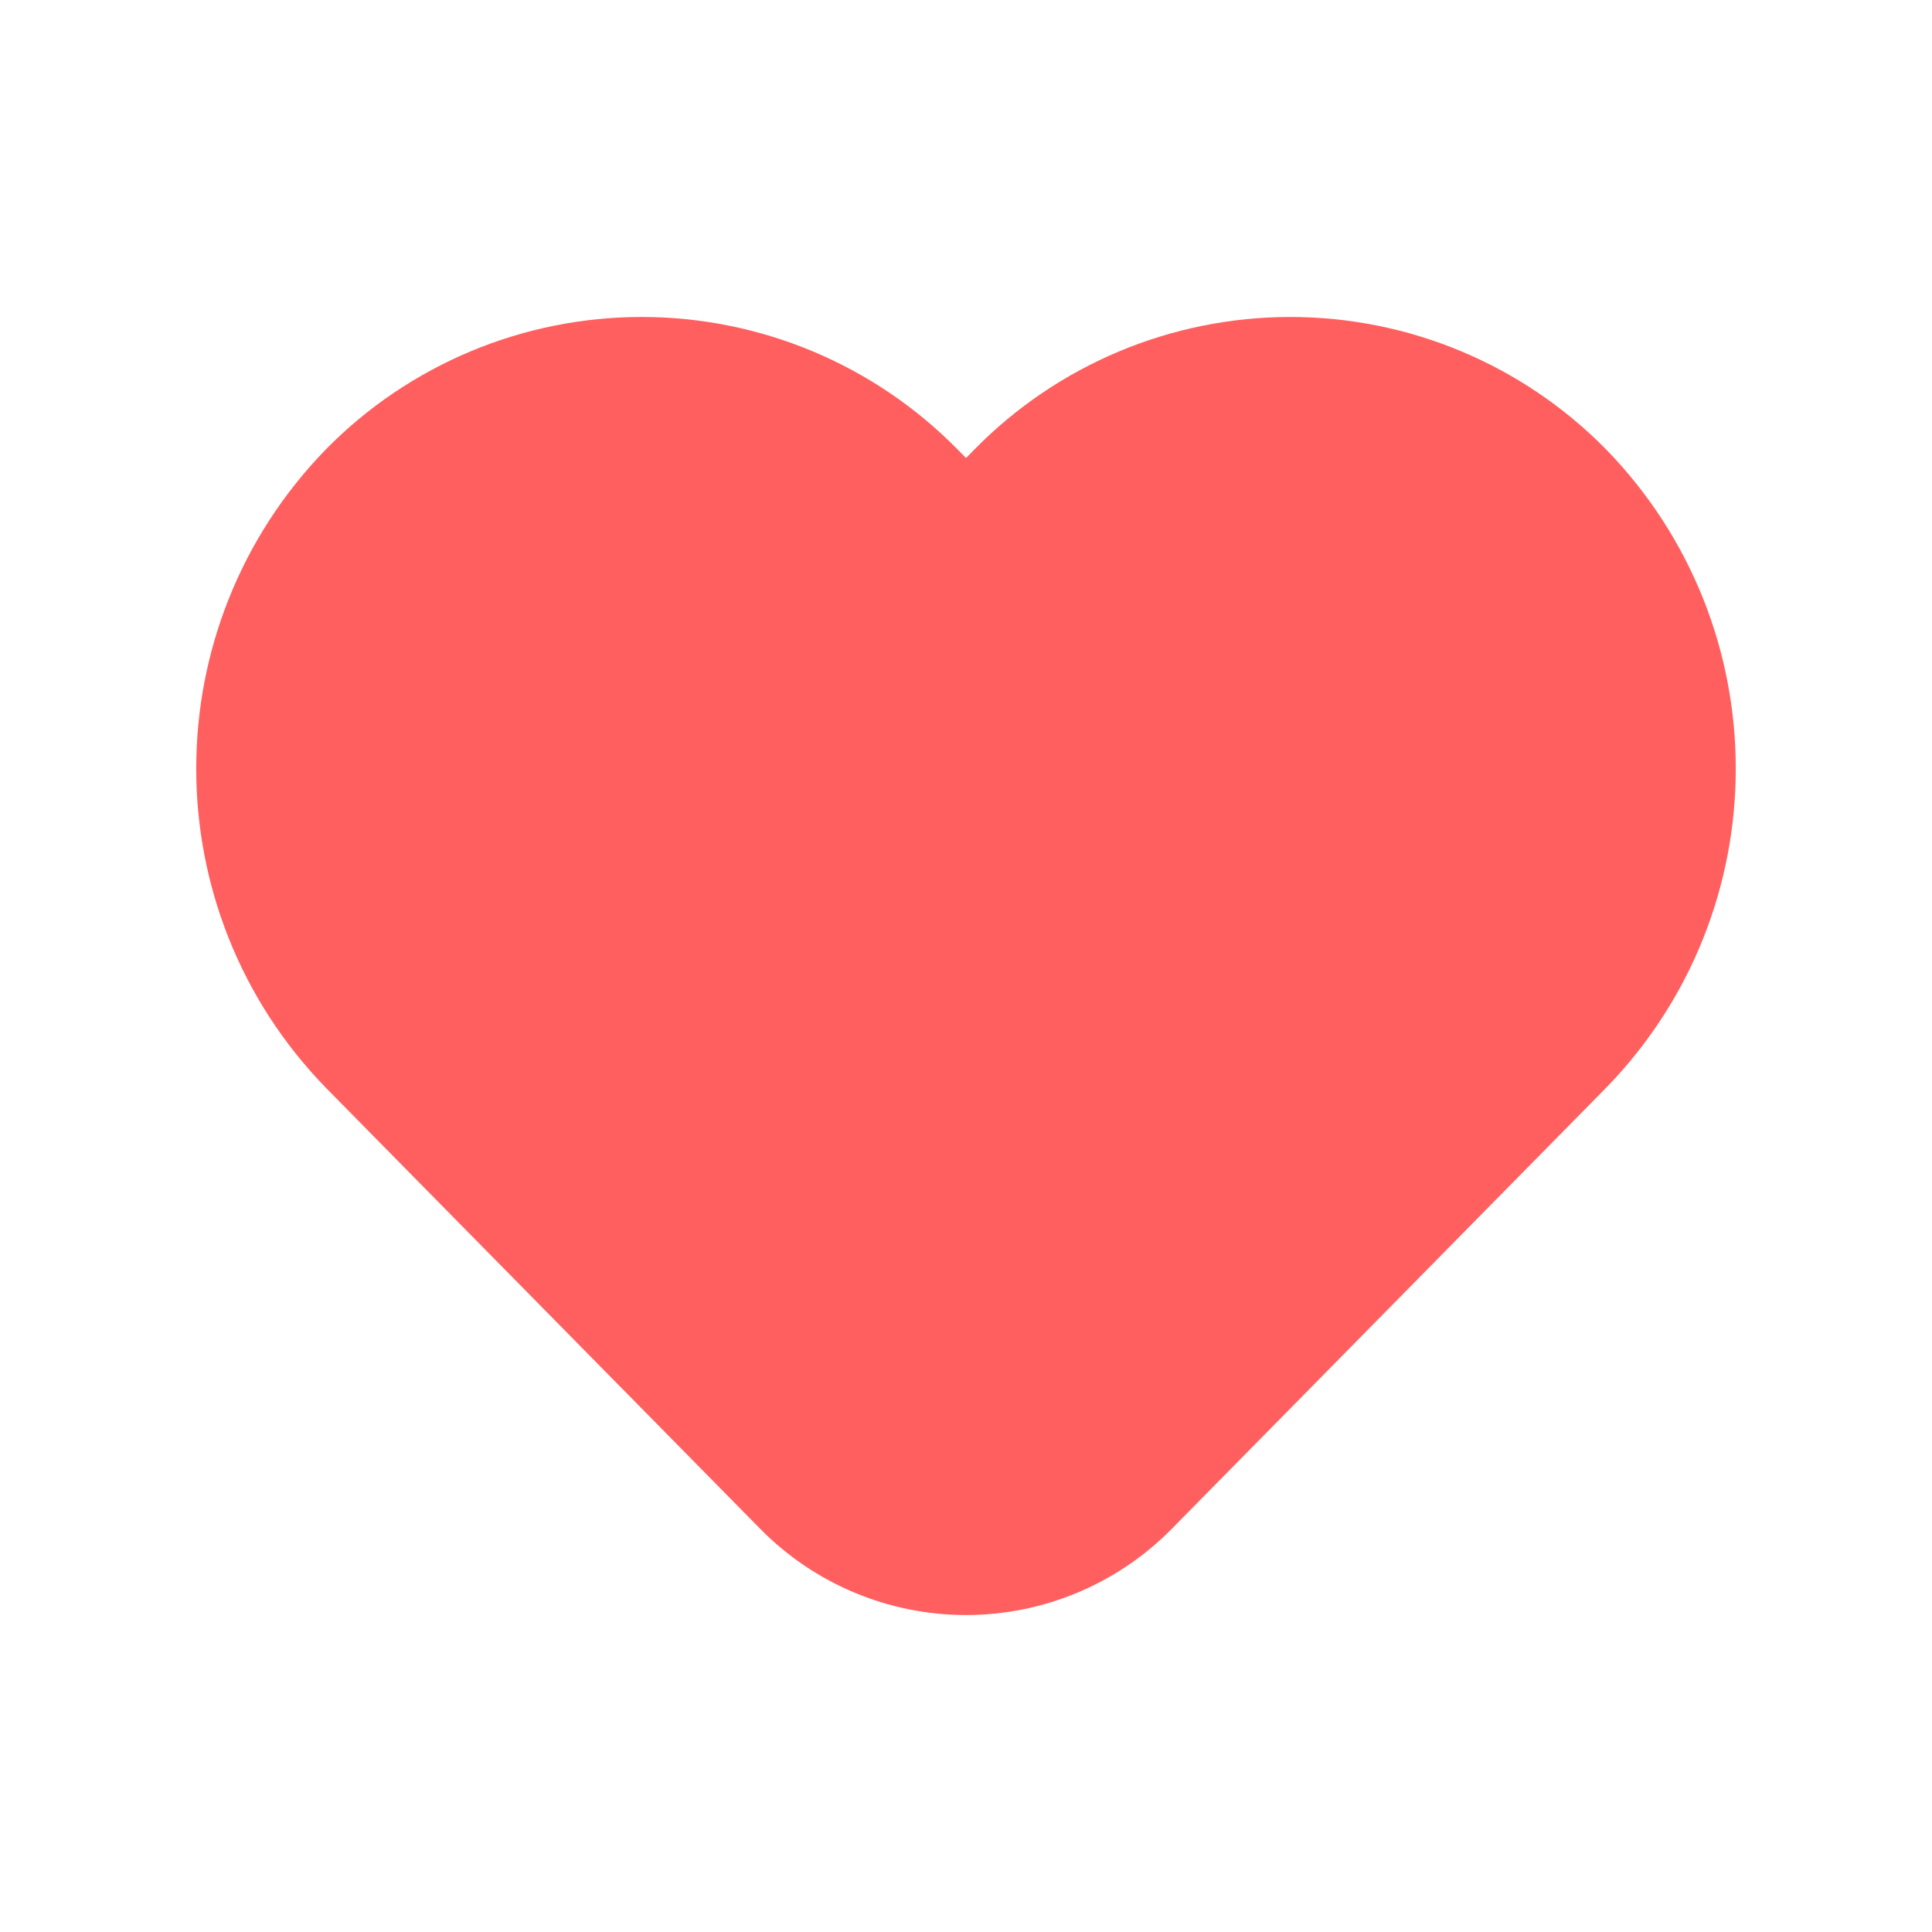
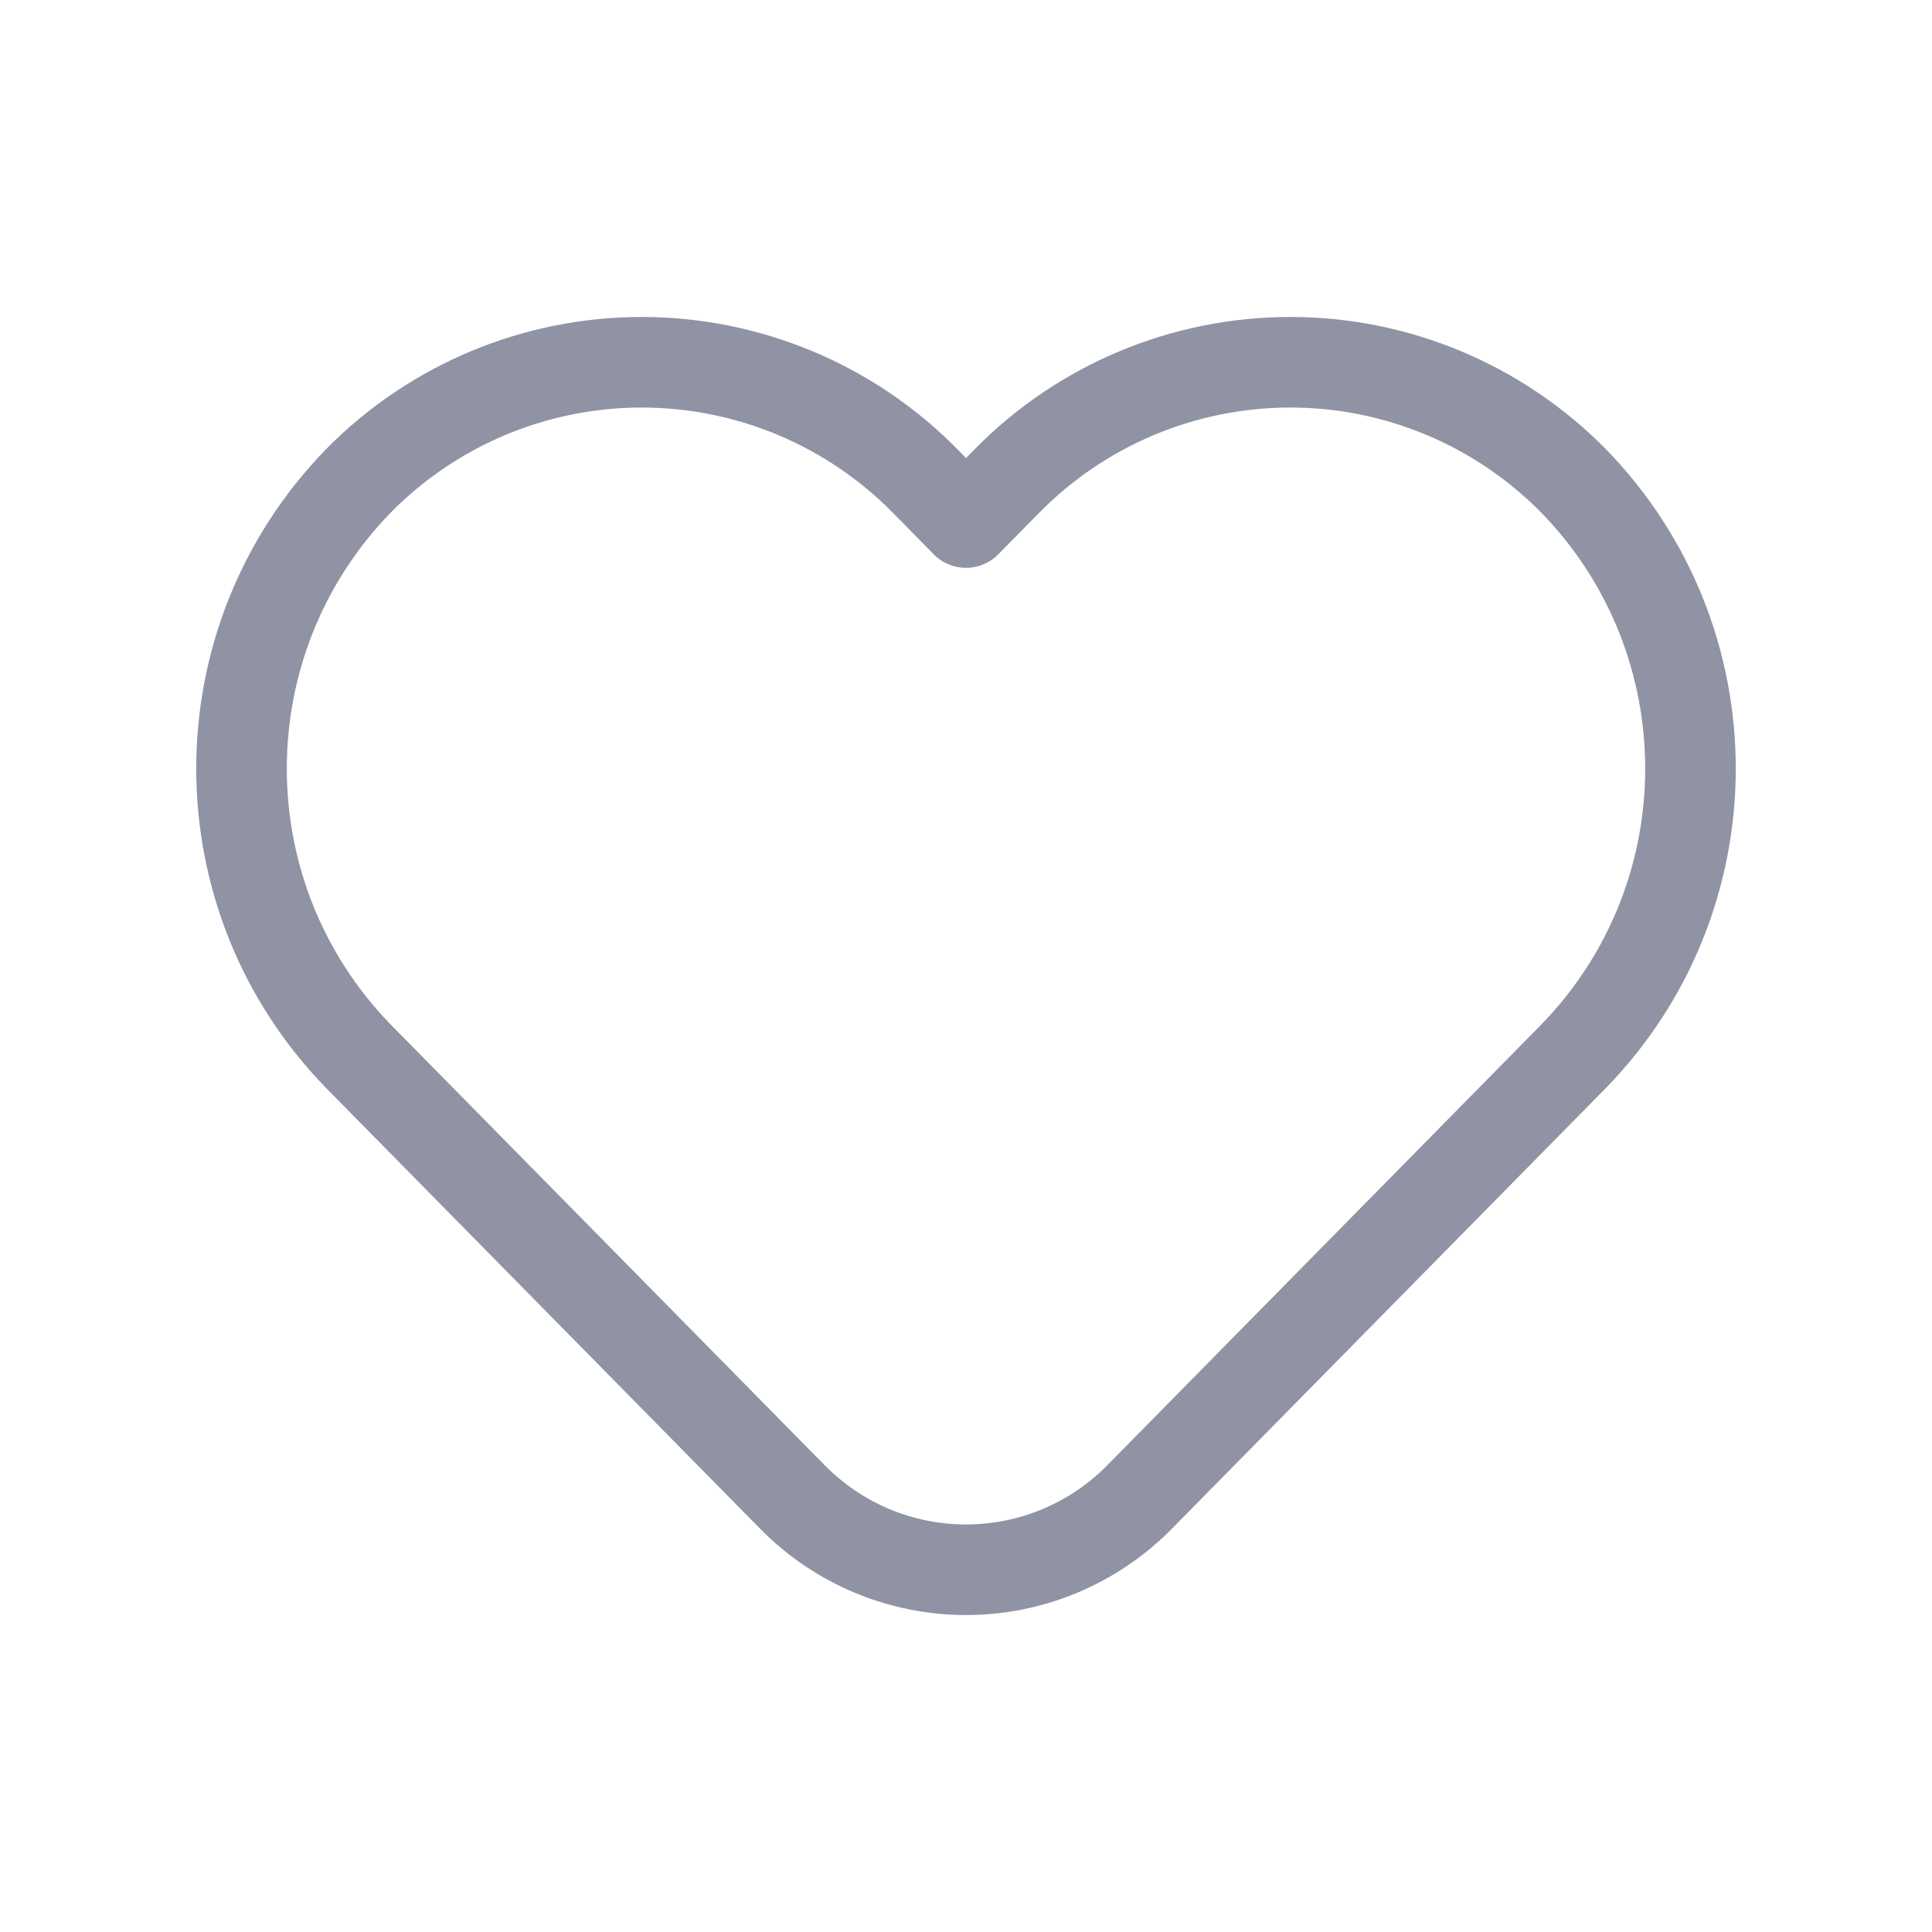
<svg xmlns="http://www.w3.org/2000/svg" width="32" height="32" viewBox="0 0 32 32" fill="none">
-   <g id="Group">
-     <path id="Path" fill-rule="evenodd" clip-rule="evenodd" d="M16.679 7.966L16 8.655L15.321 7.965C14.083 6.708 12.393 6 10.628 6C8.864 6 7.173 6.708 5.936 7.965C3.355 10.618 3.355 14.843 5.936 17.495L13.126 24.796C13.884 25.566 14.919 26 16 26C17.081 26 18.116 25.566 18.874 24.796L26.064 17.495C28.645 14.843 28.645 10.618 26.064 7.966C24.826 6.708 23.136 6 21.372 6C19.607 6 17.916 6.708 16.679 7.966Z" fill="#FF5F5F" stroke="#FF5F5F" stroke-width="1.5" stroke-linecap="round" stroke-linejoin="round" />
-   </g>
+   <path fill-rule="evenodd" clip-rule="evenodd" d="M16.679 7.966L16 8.655L15.321 7.965C14.083 6.708 12.393 6 10.628 6C8.864 6 7.173 6.708 5.936 7.965V7.965C3.355 10.618 3.355 14.843 5.936 17.495L13.126 24.796C13.884 25.566 14.919 26 16 26C17.081 26 18.116 25.566 18.874 24.796L26.064 17.495C28.645 14.843 28.645 10.618 26.064 7.966V7.966C24.826 6.708 23.136 6 21.372 6C19.607 6 17.916 6.708 16.679 7.966Z" stroke="#8F93A3" stroke-width="1.5" stroke-linecap="round" stroke-linejoin="round" />
</svg>
